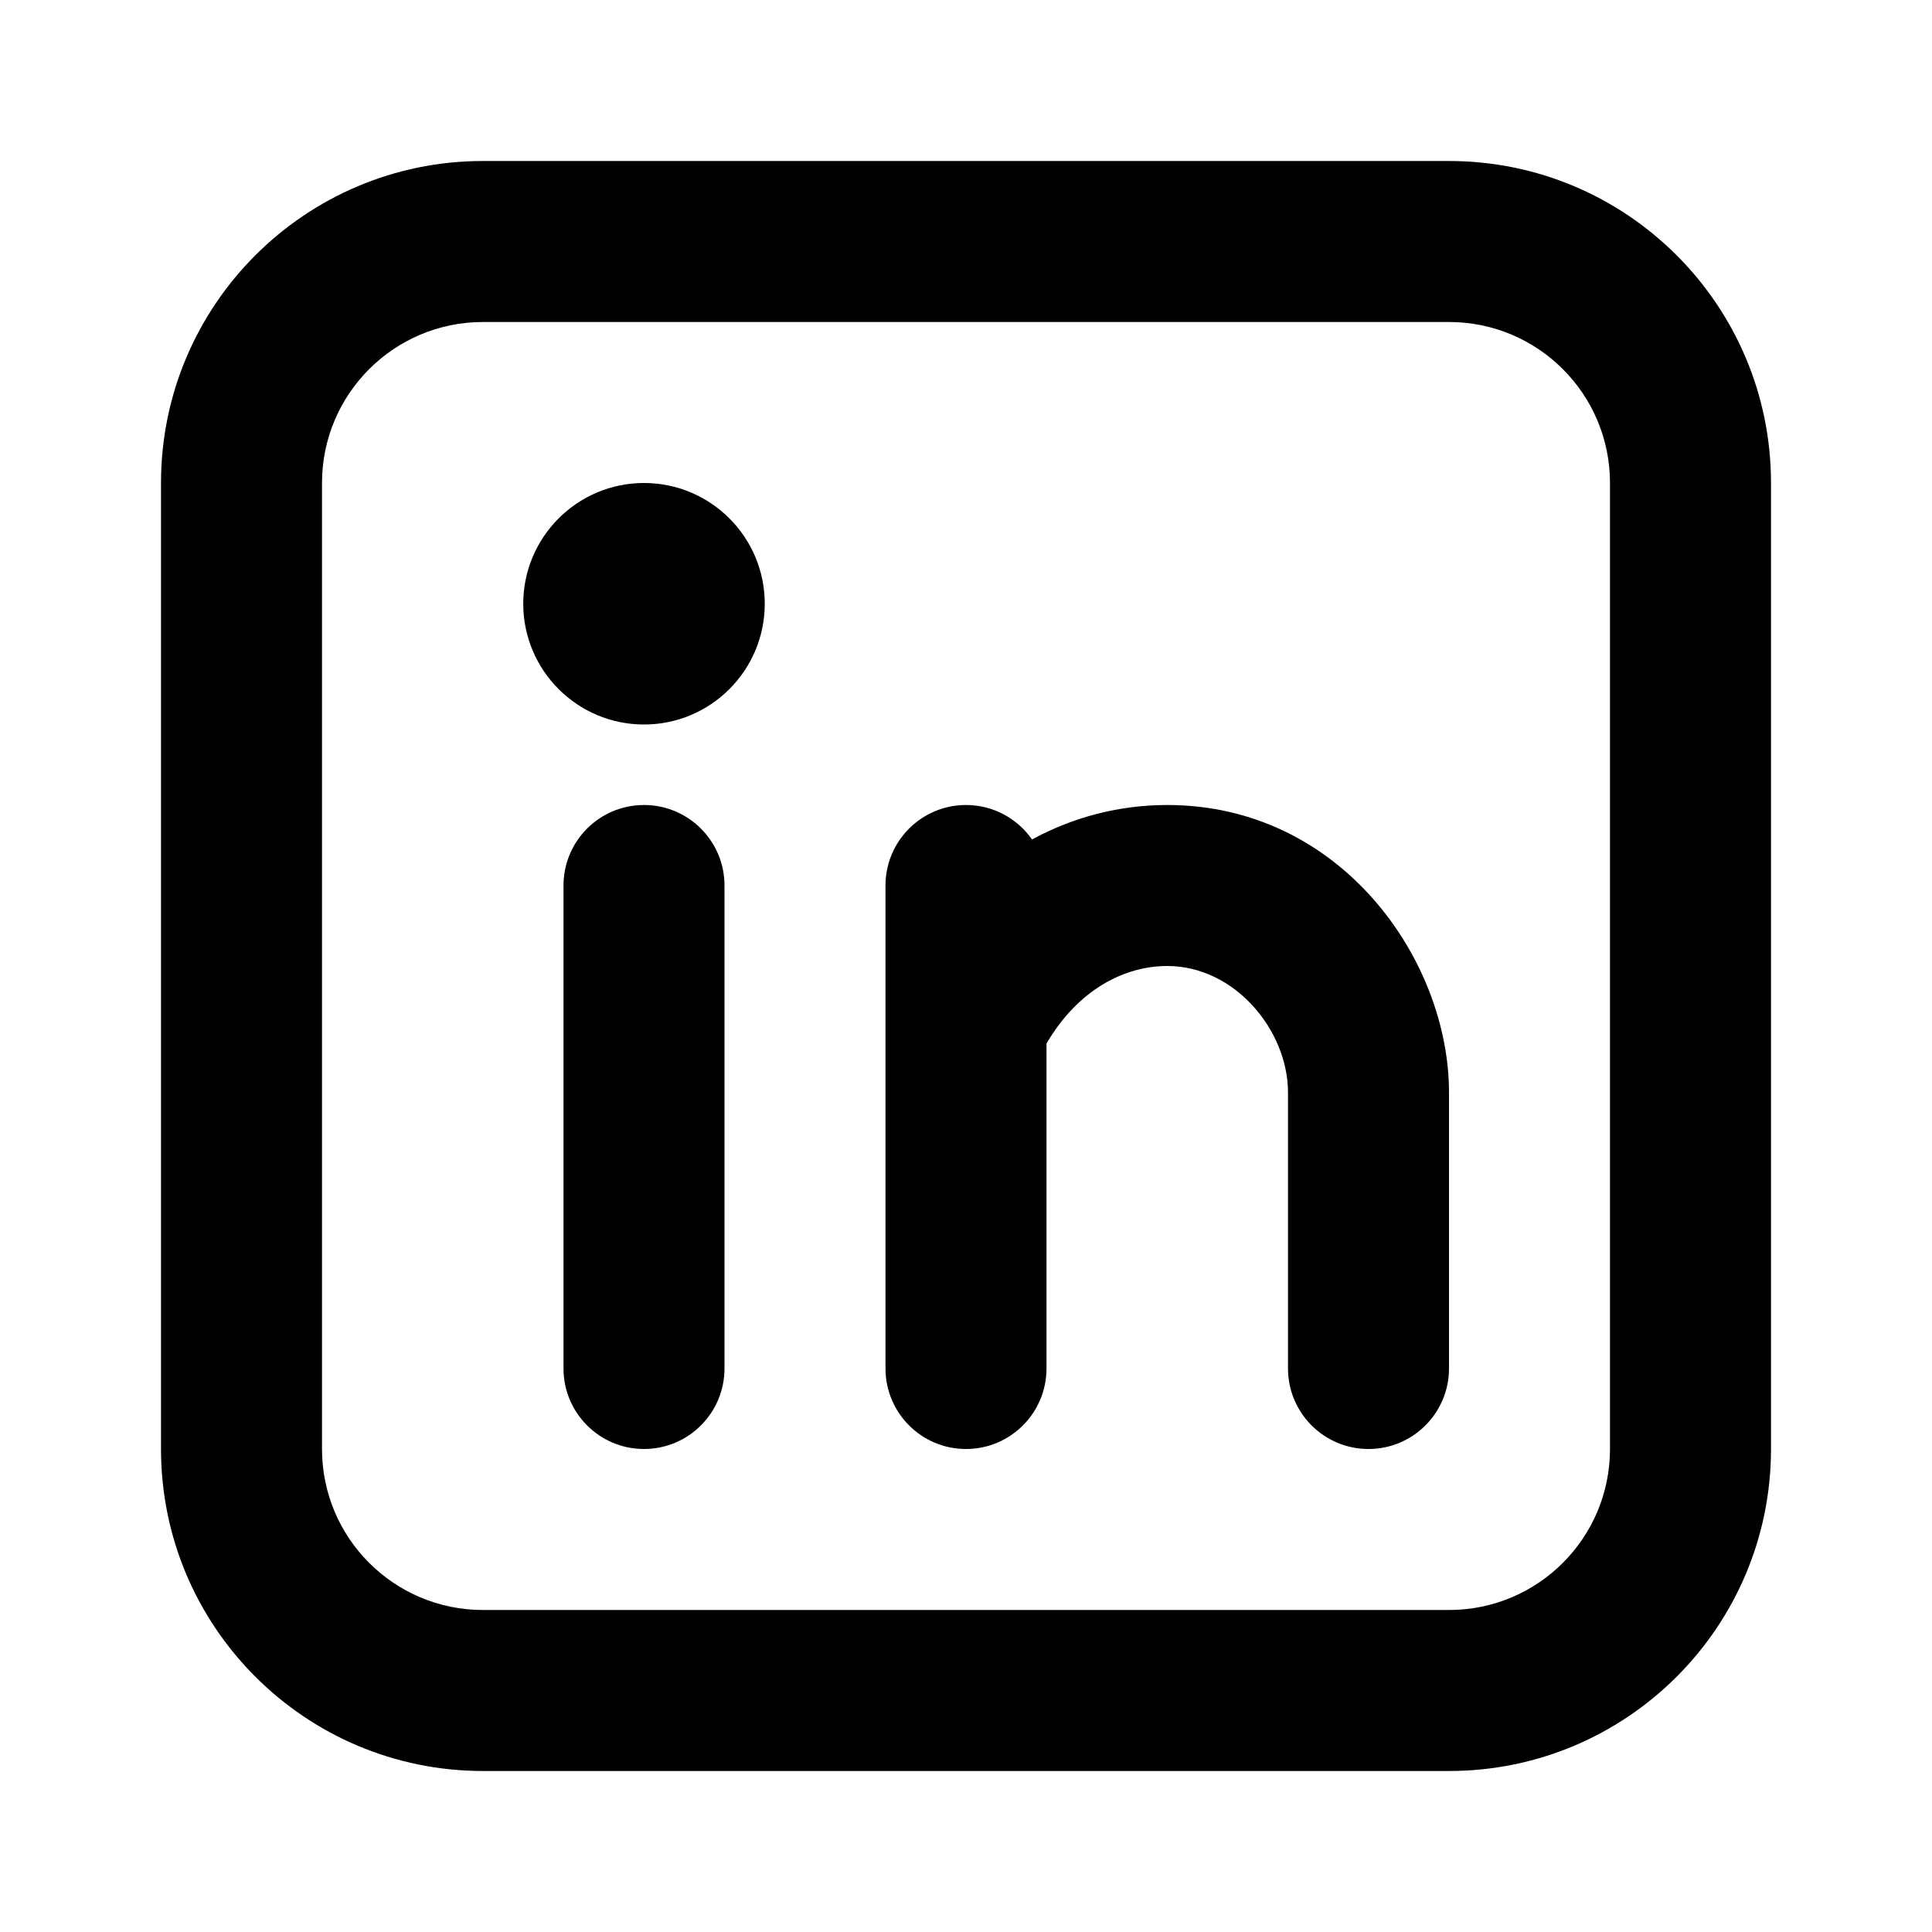
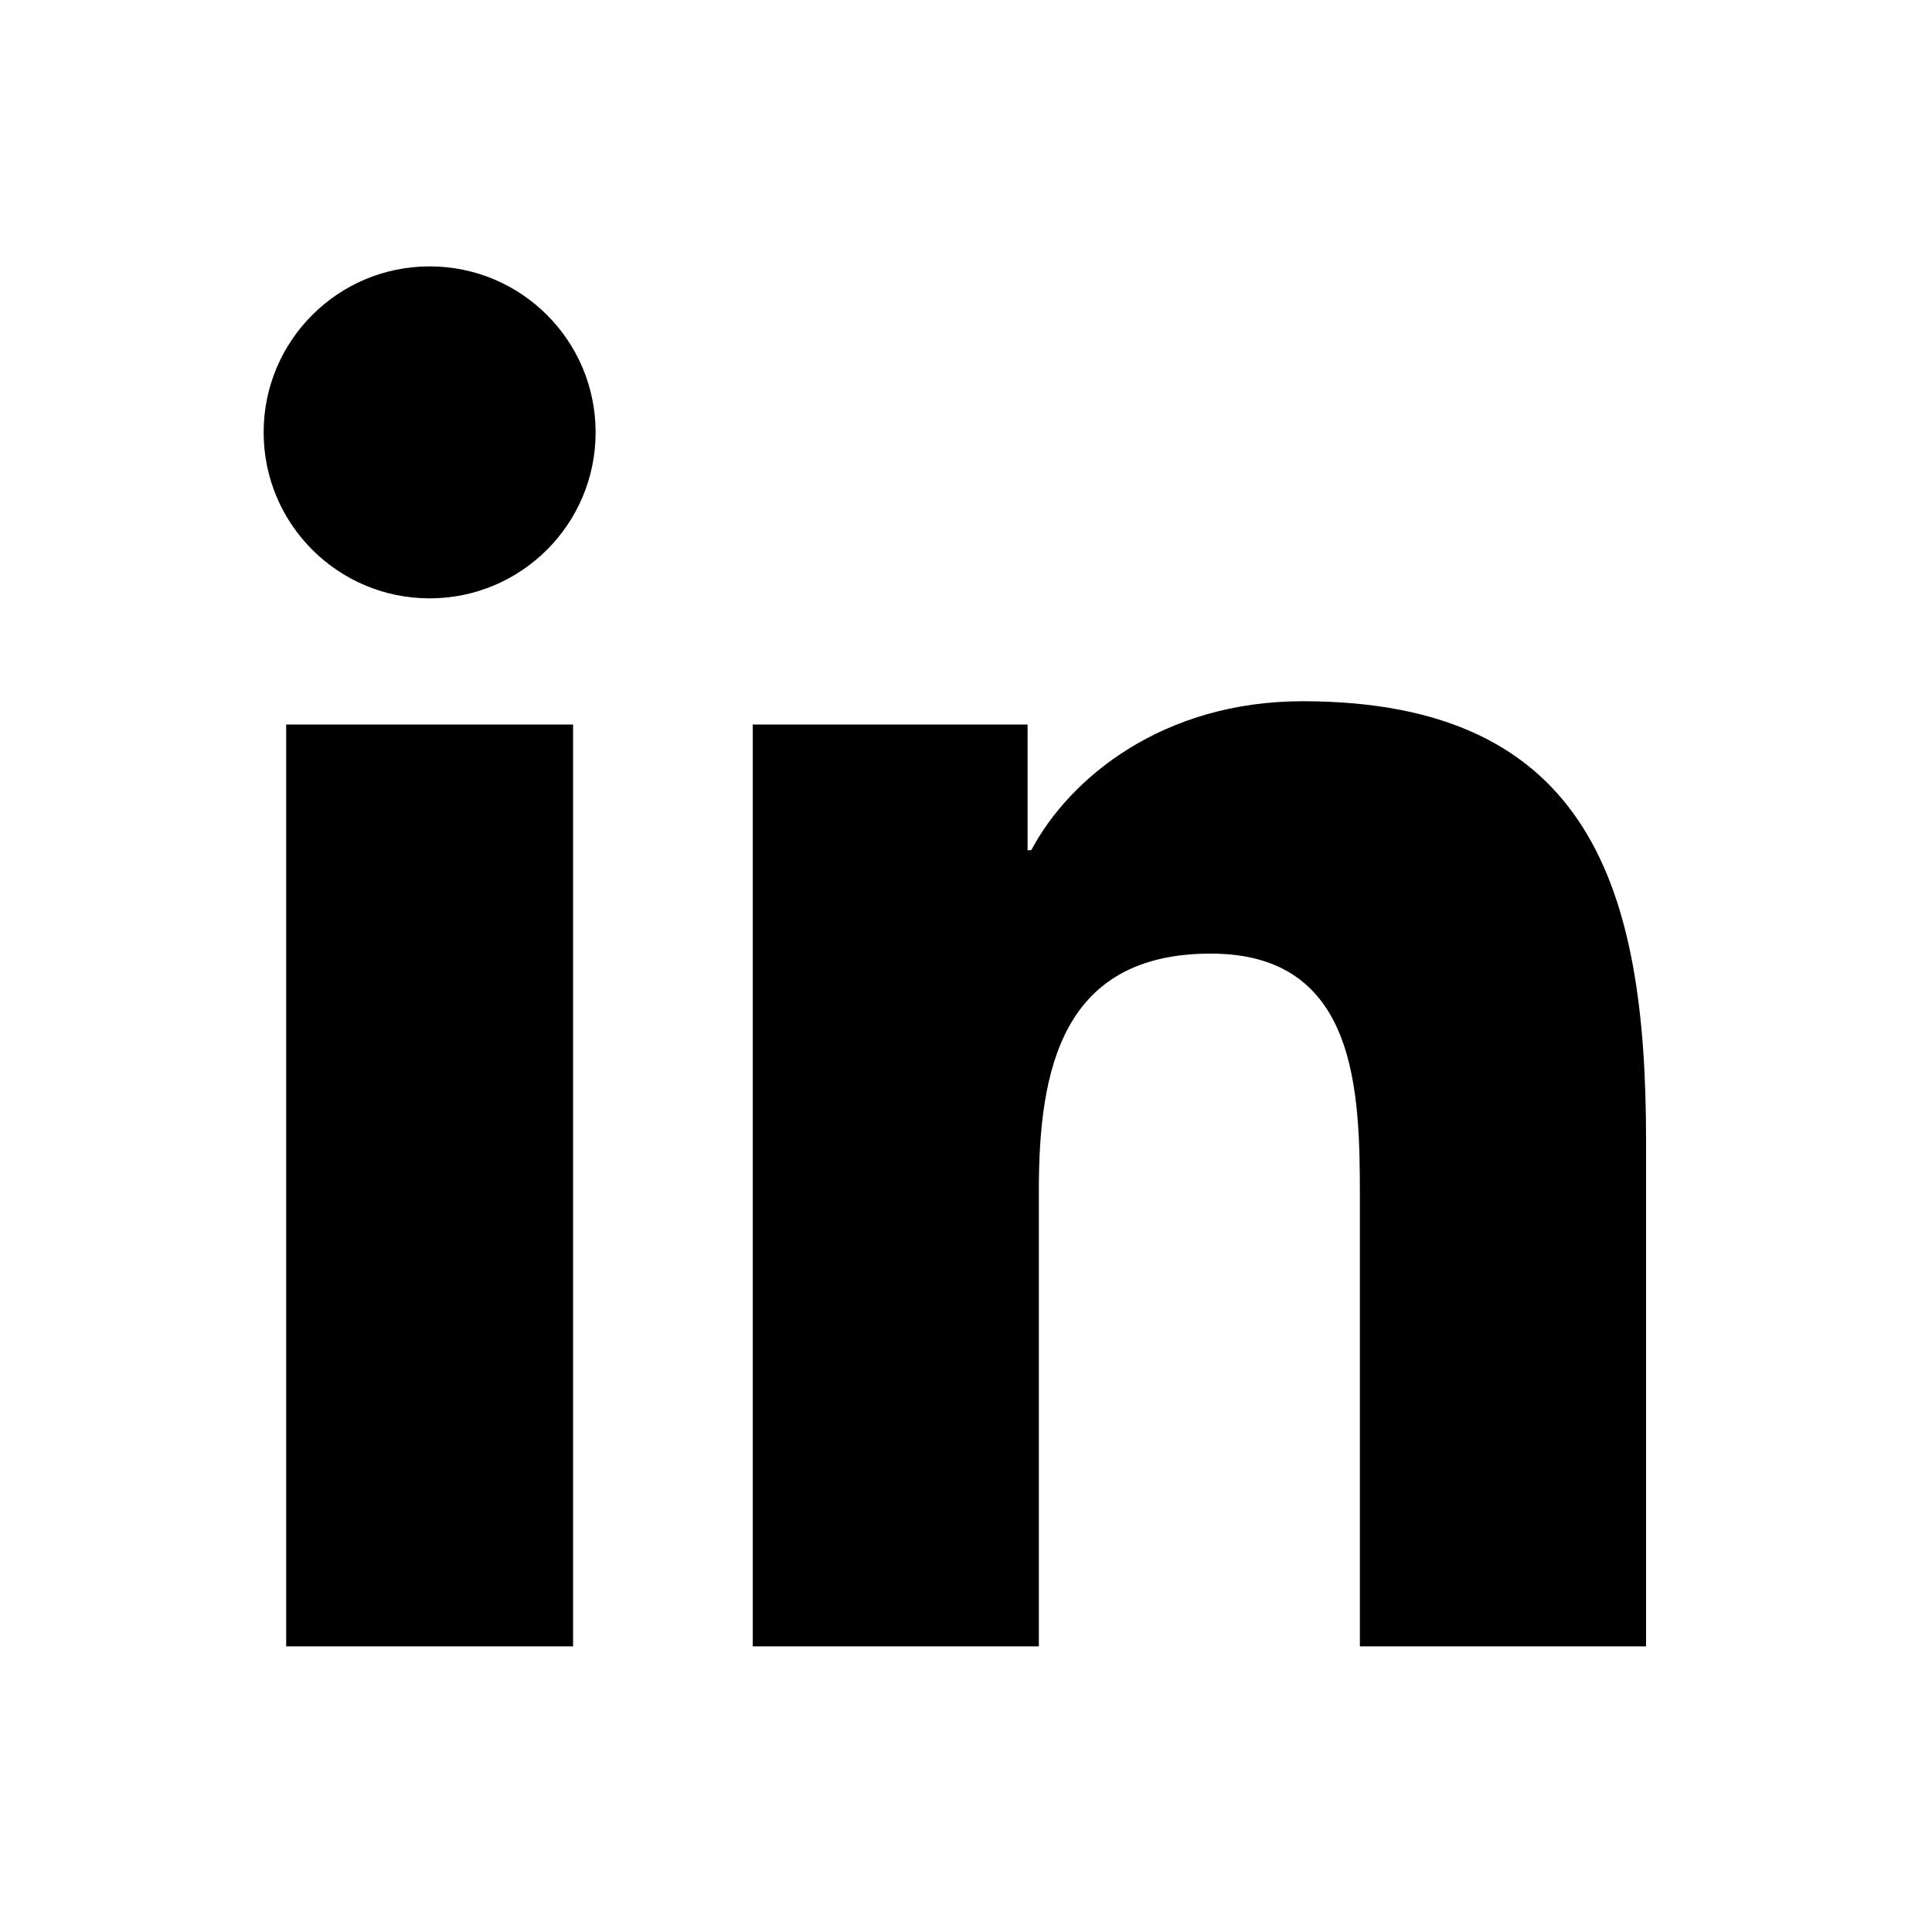
- <svg xmlns="http://www.w3.org/2000/svg" width="800px" height="800px" viewBox="0 0 24 24" fill="none">
-   <path fill-rule="evenodd" clip-rule="evenodd" d="M6 2C3.791 2 2 3.791 2 6V18C2 20.209 3.791 22 6 22H18C20.209 22 22 20.209 22 18V6C22 3.791 20.209 2 18 2H6ZM4 6C4 4.895 4.895 4 6 4H18C19.105 4 20 4.895 20 6V18C20 19.105 19.105 20 18 20H6C4.895 20 4 19.105 4 18V6ZM9 11C9 10.448 8.552 10 8 10C7.448 10 7 10.448 7 11V17C7 17.552 7.448 18 8 18C8.552 18 9 17.552 9 17V11ZM9.5 7.5C9.5 8.328 8.828 9 8 9C7.172 9 6.5 8.328 6.5 7.5C6.5 6.672 7.172 6 8 6C8.828 6 9.5 6.672 9.5 7.5ZM12 10C12.339 10 12.639 10.169 12.82 10.428C13.333 10.15 13.904 10 14.5 10C16.659 10 18 11.926 18 13.571V13.579V13.586V13.594V13.602V13.609V13.617V13.625V13.632V13.64V13.648V13.655V13.663V13.671V13.679V13.687V13.694V13.702V13.71V13.718V13.726V13.734V13.742V13.75V13.758V13.765V13.774V13.781V13.79V13.798V13.806V13.814V13.822V13.83V13.838V13.846V13.854V13.863V13.871V13.879V13.887V13.895V13.903V13.912V13.92V13.928V13.937V13.945V13.953V13.961V13.97V13.978V13.987V13.995V14.003V14.012V14.02V14.029V14.037V14.046V14.054V14.062V14.071V14.079V14.088V14.096V14.105V14.114V14.122V14.131V14.139V14.148V14.156V14.165V14.174V14.182V14.191V14.2V14.208V14.217V14.225V14.234V14.243V14.252V14.26V14.269V14.278V14.286V14.295V14.304V14.313V14.321V14.33V14.339V14.348V14.357V14.365V14.374V14.383V14.392V14.4V14.409V14.418V14.427V14.436V14.445V14.454V14.462V14.471V14.48V14.489V14.498V14.507V14.516V14.525V14.534V14.542V14.551V14.56V14.569V14.578V14.587V14.596V14.605V14.614V14.623V14.632V14.641V14.65V14.659V14.667V14.676V14.685V14.694V14.703V14.712V14.721V14.73V14.739V14.748V14.757V14.766V14.775V14.784V14.793V14.802V14.811V14.82V14.829V14.838V14.847V14.856V14.865V14.874V14.883V14.892V14.9V14.909V14.918V14.927V14.936V14.945V14.954V14.963V14.972V14.981V14.99V14.999V15.008V15.017V15.026V15.035V15.044V15.053V15.062V15.07V15.079V15.088V15.097V15.106V15.115V15.124V15.133V15.142V15.15V15.159V15.168V15.177V15.186V15.195V15.204V15.212V15.221V15.23V15.239V15.248V15.257V15.265V15.274V15.283V15.292V15.3V15.309V15.318V15.327V15.335V15.344V15.353V15.362V15.37V15.379V15.388V15.396V15.405V15.414V15.422V15.431V15.44V15.448V15.457V15.466V15.474V15.483V15.491V15.5V15.508V15.517V15.525V15.534V15.543V15.551V15.56V15.568V15.576V15.585V15.593V15.602V15.61V15.619V15.627V15.636V15.644V15.652V15.661V15.669V15.677V15.685V15.694V15.702V15.71V15.719V15.727V15.735V15.743V15.752V15.76V15.768V15.776V15.784V15.792V15.8V15.809V15.817V15.825V15.833V15.841V15.849V15.857V15.865V15.873V15.881V15.889V15.896V15.904V15.912V15.92V15.928V15.936V15.944V15.951V15.959V15.967V15.975V15.982V15.99V15.998V16.006V16.013V16.021V16.028V16.036V16.044V16.051V16.059V16.066V16.074V16.081V16.089V16.096V16.103V16.111V16.118V16.125V16.133V16.14V16.148V16.155V16.162V16.169V16.176V16.184V16.191V16.198V16.205V16.212V16.219V16.226V16.233V16.24V16.247V16.254V16.261V16.268V16.275V16.282V16.289V16.295V16.302V16.309V16.316V16.322V16.329V16.336V16.343V16.349V16.356V16.362V16.369V16.375V16.382V16.388V16.395V16.401V16.407V16.414V16.42V16.427V16.433V16.439V16.445V16.451V16.458V16.464V16.47V16.476V16.482V16.488V16.494V16.5V16.506V16.512V16.518V16.524V16.529V16.535V16.541V16.547V16.552V16.558V16.564V16.57V16.575V16.581V16.586V16.592V16.597V16.603V16.608V16.613V16.619V16.624V16.629V16.635V16.64V16.645V16.65V16.655V16.66V16.666V16.671V16.676V16.681V16.686V16.69V16.695V16.7V16.705V16.71V16.714V16.719V16.724V16.728V16.733V16.738V16.742V16.747V16.751V16.756V16.76V16.764V16.769V16.773V16.777V16.781V16.785V16.79V16.794V16.798V16.802V16.806V16.81V16.814V16.818V16.822V16.825V16.829V16.833V16.837V16.84V16.844V16.847V16.851V16.855V16.858V16.861V16.865V16.868V16.872V16.875V16.878V16.881V16.884V16.887V16.891V16.894V16.897V16.9V16.902V16.905V16.908V16.911V16.914V16.916V16.919V16.922V16.924V16.927V16.93V16.932V16.934V16.937V16.939V16.942V16.944V16.946V16.948V16.95V16.952V16.954V16.956V16.958V16.96V16.962V16.964V16.966V16.968V16.969V16.971V16.973V16.974V16.976V16.977V16.979V16.98V16.981V16.983V16.984V16.985V16.986V16.987V16.988V16.989V16.99V16.991V16.992V16.993V16.994V16.995V16.995V16.996V16.997V16.997V16.998V16.998V16.998V16.999V16.999V16.999V17V17V17V17C18 17 18 17 18 17C18 17.552 17.552 18 17 18C16.448 18 16 17.552 16 17C16 17 16 17 16 17V17V17V17V16.999V16.999V16.999V16.998V16.998V16.998V16.997V16.997V16.996V16.995V16.995V16.994V16.993V16.992V16.991V16.99V16.989V16.988V16.987V16.986V16.985V16.984V16.983V16.981V16.98V16.979V16.977V16.976V16.974V16.973V16.971V16.969V16.968V16.966V16.964V16.962V16.96V16.958V16.956V16.954V16.952V16.95V16.948V16.946V16.944V16.942V16.939V16.937V16.934V16.932V16.93V16.927V16.924V16.922V16.919V16.916V16.914V16.911V16.908V16.905V16.902V16.9V16.897V16.894V16.891V16.887V16.884V16.881V16.878V16.875V16.872V16.868V16.865V16.861V16.858V16.855V16.851V16.847V16.844V16.84V16.837V16.833V16.829V16.825V16.822V16.818V16.814V16.81V16.806V16.802V16.798V16.794V16.79V16.785V16.781V16.777V16.773V16.769V16.764V16.76V16.756V16.751V16.747V16.742V16.738V16.733V16.728V16.724V16.719V16.714V16.71V16.705V16.7V16.695V16.69V16.686V16.681V16.676V16.671V16.666V16.66V16.655V16.65V16.645V16.64V16.635V16.629V16.624V16.619V16.613V16.608V16.603V16.597V16.592V16.586V16.581V16.575V16.57V16.564V16.558V16.552V16.547V16.541V16.535V16.529V16.524V16.518V16.512V16.506V16.5V16.494V16.488V16.482V16.476V16.47V16.464V16.458V16.451V16.445V16.439V16.433V16.427V16.42V16.414V16.407V16.401V16.395V16.388V16.382V16.375V16.369V16.362V16.356V16.349V16.343V16.336V16.329V16.322V16.316V16.309V16.302V16.295V16.289V16.282V16.275V16.268V16.261V16.254V16.247V16.24V16.233V16.226V16.219V16.212V16.205V16.198V16.191V16.184V16.176V16.169V16.162V16.155V16.148V16.14V16.133V16.125V16.118V16.111V16.103V16.096V16.089V16.081V16.074V16.066V16.059V16.051V16.044V16.036V16.028V16.021V16.013V16.006V15.998V15.99V15.982V15.975V15.967V15.959V15.951V15.944V15.936V15.928V15.92V15.912V15.904V15.896V15.889V15.881V15.873V15.865V15.857V15.849V15.841V15.833V15.825V15.817V15.809V15.8V15.792V15.784V15.776V15.768V15.76V15.752V15.743V15.735V15.727V15.719V15.71V15.702V15.694V15.685V15.677V15.669V15.661V15.652V15.644V15.636V15.627V15.619V15.61V15.602V15.593V15.585V15.576V15.568V15.56V15.551V15.543V15.534V15.525V15.517V15.508V15.5V15.491V15.483V15.474V15.466V15.457V15.448V15.44V15.431V15.422V15.414V15.405V15.396V15.388V15.379V15.37V15.362V15.353V15.344V15.335V15.327V15.318V15.309V15.3V15.292V15.283V15.274V15.265V15.257V15.248V15.239V15.23V15.221V15.212V15.204V15.195V15.186V15.177V15.168V15.159V15.15V15.142V15.133V15.124V15.115V15.106V15.097V15.088V15.079V15.07V15.062V15.053V15.044V15.035V15.026V15.017V15.008V14.999V14.99V14.981V14.972V14.963V14.954V14.945V14.936V14.927V14.918V14.909V14.9V14.892V14.883V14.874V14.865V14.856V14.847V14.838V14.829V14.82V14.811V14.802V14.793V14.784V14.775V14.766V14.757V14.748V14.739V14.73V14.721V14.712V14.703V14.694V14.685V14.676V14.667V14.659V14.65V14.641V14.632V14.623V14.614V14.605V14.596V14.587V14.578V14.569V14.56V14.551V14.542V14.534V14.525V14.516V14.507V14.498V14.489V14.48V14.471V14.462V14.454V14.445V14.436V14.427V14.418V14.409V14.4V14.392V14.383V14.374V14.365V14.357V14.348V14.339V14.33V14.321V14.313V14.304V14.295V14.286V14.278V14.269V14.26V14.252V14.243V14.234V14.225V14.217V14.208V14.2V14.191V14.182V14.174V14.165V14.156V14.148V14.139V14.131V14.122V14.114V14.105V14.096V14.088V14.079V14.071V14.062V14.054V14.046V14.037V14.029V14.02V14.012V14.003V13.995V13.987V13.978V13.97V13.961V13.953V13.945V13.937V13.928V13.92V13.912V13.903V13.895V13.887V13.879V13.871V13.863V13.854V13.846V13.838V13.83V13.822V13.814V13.806V13.798V13.79V13.781V13.774V13.765V13.758V13.75V13.742V13.734V13.726V13.718V13.71V13.702V13.694V13.687V13.679V13.671V13.663V13.655V13.648V13.64V13.632V13.625V13.617V13.609V13.602V13.594V13.586V13.579V13.571C16 12.803 15.341 12 14.5 12C13.976 12 13.397 12.285 13 12.963V12.966V12.976V12.986V12.997V13.007V13.017V13.028V13.038V13.049V13.059V13.069V13.08V13.091V13.101V13.111V13.122V13.133V13.143V13.154V13.164V13.175V13.185V13.196V13.207V13.217V13.228V13.239V13.25V13.26V13.271V13.282V13.293V13.303V13.314V13.325V13.336V13.346V13.357V13.368V13.379V13.39V13.401V13.412V13.422V13.433V13.444V13.455V13.466V13.477V13.488V13.499V13.51V13.521V13.532V13.543V13.554V13.565V13.576V13.587V13.598V13.609V13.62V13.631V13.642V13.653V13.665V13.676V13.687V13.698V13.709V13.72V13.731V13.742V13.754V13.765V13.776V13.787V13.798V13.809V13.821V13.832V13.843V13.854V13.865V13.877V13.888V13.899V13.91V13.921V13.933V13.944V13.955V13.966V13.977V13.989V14V14.011V14.023V14.034V14.045V14.056V14.068V14.079V14.09V14.101V14.113V14.124V14.135V14.146V14.158V14.169V14.18V14.191V14.203V14.214V14.225V14.236V14.248V14.259V14.27V14.281V14.293V14.304V14.315V14.326V14.338V14.349V14.36V14.371V14.383V14.394V14.405V14.416V14.428V14.439V14.45V14.461V14.472V14.483V14.495V14.506V14.517V14.528V14.54V14.551V14.562V14.573V14.584V14.595V14.606V14.618V14.629V14.64V14.651V14.662V14.673V14.684V14.695V14.706V14.717V14.729V14.74V14.751V14.762V14.773V14.784V14.795V14.806V14.817V14.828V14.839V14.85V14.861V14.872V14.883V14.894V14.905V14.915V14.926V14.937V14.948V14.959V14.97V14.981V14.992V15.002V15.013V15.024V15.035V15.046V15.056V15.067V15.078V15.088V15.099V15.11V15.12V15.131V15.142V15.152V15.163V15.174V15.184V15.195V15.206V15.216V15.227V15.237V15.248V15.258V15.269V15.279V15.29V15.3V15.31V15.321V15.331V15.341V15.352V15.362V15.373V15.383V15.393V15.403V15.414V15.424V15.434V15.444V15.454V15.464V15.475V15.485V15.495V15.505V15.515V15.525V15.535V15.545V15.555V15.565V15.575V15.585V15.595V15.605V15.614V15.624V15.634V15.644V15.654V15.663V15.673V15.683V15.693V15.702V15.712V15.721V15.731V15.741V15.75V15.76V15.769V15.779V15.788V15.797V15.807V15.816V15.826V15.835V15.844V15.853V15.863V15.872V15.881V15.89V15.899V15.909V15.918V15.927V15.936V15.945V15.954V15.963V15.972V15.981V15.989V15.998V16.007V16.016V16.025V16.033V16.042V16.051V16.059V16.068V16.077V16.085V16.094V16.102V16.111V16.119V16.128V16.136V16.144V16.153V16.161V16.169V16.178V16.186V16.194V16.202V16.21V16.218V16.226V16.234V16.242V16.25V16.258V16.266V16.274V16.282V16.29V16.297V16.305V16.313V16.32V16.328V16.336V16.343V16.351V16.358V16.366V16.373V16.38V16.388V16.395V16.402V16.41V16.417V16.424V16.431V16.438V16.445V16.452V16.459V16.466V16.473V16.48V16.487V16.494V16.5V16.507V16.514V16.52V16.527V16.534V16.54V16.547V16.553V16.559V16.566V16.572V16.578V16.585V16.591V16.597V16.603V16.609V16.615V16.621V16.627V16.633V16.639V16.645V16.651V16.657V16.662V16.668V16.674V16.679V16.685V16.69V16.696V16.701V16.706V16.712V16.717V16.722V16.727V16.733V16.738V16.743V16.748V16.753V16.758V16.763V16.768V16.772V16.777V16.782V16.787V16.791V16.796V16.8V16.805V16.809V16.814V16.818V16.822V16.826V16.831V16.835V16.839V16.843V16.847V16.851V16.855V16.859V16.863V16.866V16.87V16.874V16.877V16.881V16.884V16.888V16.891V16.895V16.898V16.901V16.905V16.908V16.911V16.914V16.917V16.92V16.923V16.926V16.929V16.931V16.934V16.937V16.939V16.942V16.944V16.947V16.949V16.952V16.954V16.956V16.958V16.96V16.962V16.965V16.966V16.968V16.97V16.972V16.974V16.976V16.977V16.979V16.98V16.982V16.983V16.985V16.986V16.987V16.988V16.989V16.991V16.991V16.992V16.993V16.994V16.995V16.996V16.996V16.997V16.998V16.998V16.998V16.999V16.999V17V17V17V17V17C13 17.552 12.552 18 12 18C11.448 18 11 17.552 11 17V17V17V17V17V16.999V16.999V16.998V16.998V16.998V16.997V16.996V16.996V16.995V16.994V16.993V16.992V16.991V16.991V16.989V16.988V16.987V16.986V16.985V16.983V16.982V16.98V16.979V16.977V16.976V16.974V16.972V16.97V16.968V16.966V16.965V16.962V16.96V16.958V16.956V16.954V16.952V16.949V16.947V16.944V16.942V16.939V16.937V16.934V16.931V16.929V16.926V16.923V16.92V16.917V16.914V16.911V16.908V16.905V16.901V16.898V16.895V16.891V16.888V16.884V16.881V16.877V16.874V16.87V16.866V16.863V16.859V16.855V16.851V16.847V16.843V16.839V16.835V16.831V16.826V16.822V16.818V16.814V16.809V16.805V16.8V16.796V16.791V16.787V16.782V16.777V16.772V16.768V16.763V16.758V16.753V16.748V16.743V16.738V16.733V16.727V16.722V16.717V16.712V16.706V16.701V16.696V16.69V16.685V16.679V16.674V16.668V16.662V16.657V16.651V16.645V16.639V16.633V16.627V16.621V16.615V16.609V16.603V16.597V16.591V16.585V16.578V16.572V16.566V16.559V16.553V16.547V16.54V16.534V16.527V16.52V16.514V16.507V16.5V16.494V16.487V16.48V16.473V16.466V16.459V16.452V16.445V16.438V16.431V16.424V16.417V16.41V16.402V16.395V16.388V16.38V16.373V16.366V16.358V16.351V16.343V16.336V16.328V16.32V16.313V16.305V16.297V16.29V16.282V16.274V16.266V16.258V16.25V16.242V16.234V16.226V16.218V16.21V16.202V16.194V16.186V16.178V16.169V16.161V16.153V16.144V16.136V16.128V16.119V16.111V16.102V16.094V16.085V16.077V16.068V16.059V16.051V16.042V16.033V16.025V16.016V16.007V15.998V15.989V15.981V15.972V15.963V15.954V15.945V15.936V15.927V15.918V15.909V15.899V15.89V15.881V15.872V15.863V15.853V15.844V15.835V15.826V15.816V15.807V15.797V15.788V15.779V15.769V15.76V15.75V15.741V15.731V15.721V15.712V15.702V15.693V15.683V15.673V15.663V15.654V15.644V15.634V15.624V15.614V15.605V15.595V15.585V15.575V15.565V15.555V15.545V15.535V15.525V15.515V15.505V15.495V15.485V15.475V15.464V15.454V15.444V15.434V15.424V15.414V15.403V15.393V15.383V15.373V15.362V15.352V15.341V15.331V15.321V15.31V15.3V15.29V15.279V15.269V15.258V15.248V15.237V15.227V15.216V15.206V15.195V15.184V15.174V15.163V15.152V15.142V15.131V15.12V15.11V15.099V15.088V15.078V15.067V15.056V15.046V15.035V15.024V15.013V15.002V14.992V14.981V14.97V14.959V14.948V14.937V14.926V14.915V14.905V14.894V14.883V14.872V14.861V14.85V14.839V14.828V14.817V14.806V14.795V14.784V14.773V14.762V14.751V14.74V14.729V14.717V14.706V14.695V14.684V14.673V14.662V14.651V14.64V14.629V14.618V14.606V14.595V14.584V14.573V14.562V14.551V14.54V14.528V14.517V14.506V14.495V14.483V14.472V14.461V14.45V14.439V14.428V14.416V14.405V14.394V14.383V14.371V14.36V14.349V14.338V14.326V14.315V14.304V14.293V14.281V14.27V14.259V14.248V14.236V14.225V14.214V14.203V14.191V14.18V14.169V14.158V14.146V14.135V14.124V14.113V14.101V14.09V14.079V14.068V14.056V14.045V14.034V14.023V14.011V14V13.989V13.977V13.966V13.955V13.944V13.933V13.921V13.91V13.899V13.888V13.877V13.865V13.854V13.843V13.832V13.821V13.809V13.798V13.787V13.776V13.765V13.754V13.742V13.731V13.72V13.709V13.698V13.687V13.676V13.665V13.653V13.642V13.631V13.62V13.609V13.598V13.587V13.576V13.565V13.554V13.543V13.532V13.521V13.51V13.499V13.488V13.477V13.466V13.455V13.444V13.433V13.422V13.412V13.401V13.39V13.379V13.368V13.357V13.346V13.336V13.325V13.314V13.303V13.293V13.282V13.271V13.26V13.25V13.239V13.228V13.217V13.207V13.196V13.185V13.175V13.164V13.154V13.143V13.133V13.122V13.111V13.101V13.091V13.08V13.069V13.059V13.049V13.038V13.028V13.017V13.007V12.997V12.986V12.976V12.966V12.956V12.945V12.935V12.925V12.915V12.904V12.894V12.884V12.874V12.864V12.854V12.844V12.834V12.823V12.813V12.803V12.793V12.783V12.774V12.764V12.754V12.744V12.734V12.724V12.714V12.71V12.706V12.703V12.698V12.695V12.691V12.687V12.683V12.679V12.675V12.671V12.667V12.663V12.659V12.655V12.65V12.646V12.642V12.638V12.634V12.63V12.626V12.622V12.618V12.614V12.61V12.605V12.601V12.597V12.593V12.589V12.585V12.581V12.576V12.572V12.568V12.564V12.56V12.555V12.551V12.547V12.543V12.539V12.534V12.53V12.526V12.521V12.517V12.513V12.509V12.505V12.5V12.496V12.492V12.487V12.483V12.479V12.474V12.47V12.466V12.461V12.457V12.453V12.448V12.444V12.44V12.435V12.431V12.427V12.422V12.418V12.414V12.409V12.405V12.4V12.396V12.392V12.387V12.383V12.378V12.374V12.37V12.365V12.361V12.356V12.352V12.348V12.343V12.339V12.334V12.33V12.325V12.321V12.316V12.312V12.307V12.303V12.299V12.294V12.29V12.285V12.281V12.276V12.272V12.267V12.263V12.258V12.254V12.249V12.245V12.24V12.236V12.231V12.227V12.223V12.218V12.213V12.209V12.204V12.2V12.195V12.191V12.187V12.182V12.178V12.173V12.168V12.164V12.159V12.155V12.15V12.146V12.142V12.137V12.133V12.128V12.123V12.119V12.114V12.11V12.105V12.101V12.096V12.092V12.087V12.083V12.078V12.074V12.069V12.065V12.06V12.056V12.052V12.047V12.043V12.038V12.034V12.029V12.024V12.02V12.015V12.011V12.007V12.002V11.998V11.993V11.989V11.984V11.98V11.975V11.971V11.966V11.962V11.957V11.953V11.948V11.944V11.94V11.935V11.931V11.926V11.922V11.917V11.913V11.909V11.904V11.9V11.895V11.891V11.886V11.882V11.878V11.873V11.869V11.864V11.86V11.856V11.851V11.847V11.843V11.838V11.834V11.829V11.825V11.821V11.816V11.812V11.808V11.803V11.799V11.795V11.79V11.786V11.782V11.777V11.773V11.769V11.765V11.76V11.756V11.752V11.748V11.743V11.739V11.735V11.73V11.726V11.722V11.718V11.714V11.709V11.705V11.701V11.697V11.693V11.688V11.684V11.68V11.676V11.672V11.668V11.663V11.659V11.655V11.651V11.647V11.643V11.639V11.635V11.63V11.626V11.622V11.618V11.614V11.61V11.606V11.602V11.598V11.594V11.59V11.586V11.582V11.578V11.574V11.57V11.566V11.562V11.558V11.554V11.55V11.546V11.542V11.539V11.535V11.531V11.527V11.523V11.519V11.515V11.511V11.508V11.504V11.5V11.496V11.492V11.489V11.485V11.481V11.477V11.473V11.47V11.466V11.462V11.459V11.455V11.451V11.448V11.444V11.44V11.437V11.433V11.429V11.426V11.422V11.418V11.415V11.411V11.408V11.404V11.401V11.397V11.394V11.39V11.387V11.383V11.38V11.376V11.373V11.369V11.366V11.363V11.359V11.356V11.352V11.349V11.346V11.342V11.339V11.336V11.332V11.329V11.326V11.322V11.319V11.316V11.313V11.309V11.306V11.303V11.3V11.297V11.294V11.29V11.287V11.284V11.281V11.278V11.275V11.272V11.269V11.266V11.263V11.26V11.257V11.254V11.251V11.248V11.245V11.242V11.239V11.236V11.233V11.23V11.228V11.225V11.222V11.219V11.216V11.214V11.211V11.208V11.205V11.203V11.2V11.197V11.194V11.192V11.189V11.187V11.184V11.181V11.179V11.176V11.174V11.171V11.169V11.166V11.164V11.161V11.159V11.156V11.154V11.152V11.149V11.147V11.144V11.142V11.14V11.137V11.135V11.133V11.131V11.128V11.126V11.124V11.122V11.12V11.117V11.115V11.113V11.111V11.109V11.107V11.105V11.103V11.101V11.099V11.097V11.095V11.093V11.091V11.089V11.087V11.085V11.084V11.082V11.08V11.078V11.076V11.075V11.073V11.071V11.069V11.068V11.066V11.064V11.063V11.061V11.06V11.058V11.056V11.055V11.053V11.052V11.05V11.049V11.048V11.046V11.045V11.043V11.042V11.041V11.039V11.038V11.037V11.036V11.034V11.033V11.032V11.031V11.03V11.029V11.027V11.026V11.025V11.024V11.023V11.022V11.021V11.02V11.019V11.018V11.018V11.017V11.016V11.015V11.014V11.013V11.013V11.012V11.011V11.011V11.01V11.009V11.008V11.008V11.007V11.007V11.006V11.006V11.005V11.005V11.004V11.004V11.003V11.003V11.003V11.002V11.002V11.002V11.001V11.001V11.001V11.001V11.001V11V11V11V11V11V11C11 10.448 11.448 10 12 10Z" fill="#000000" />
+ <svg xmlns="http://www.w3.org/2000/svg" width="24" height="24" viewBox="0 0 24 24">
+   <path fill="#000000" d="M20.447 20.452h-3.554v-5.569c0-1.328-.027-3.037-1.852-3.037-1.853 0-2.136 1.445-2.136 2.939v5.667H9.351V9h3.414v1.561h.046c.477-.9 1.637-1.85 3.37-1.85 3.601 0 4.267 2.37 4.267 5.455v6.286zM5.337 7.433a2.062 2.062 0 1 1 0-4.124 2.062 2.062 0 0 1 0 4.124zM7.119 20.452H3.555V9h3.564v11.452z" />
</svg>
